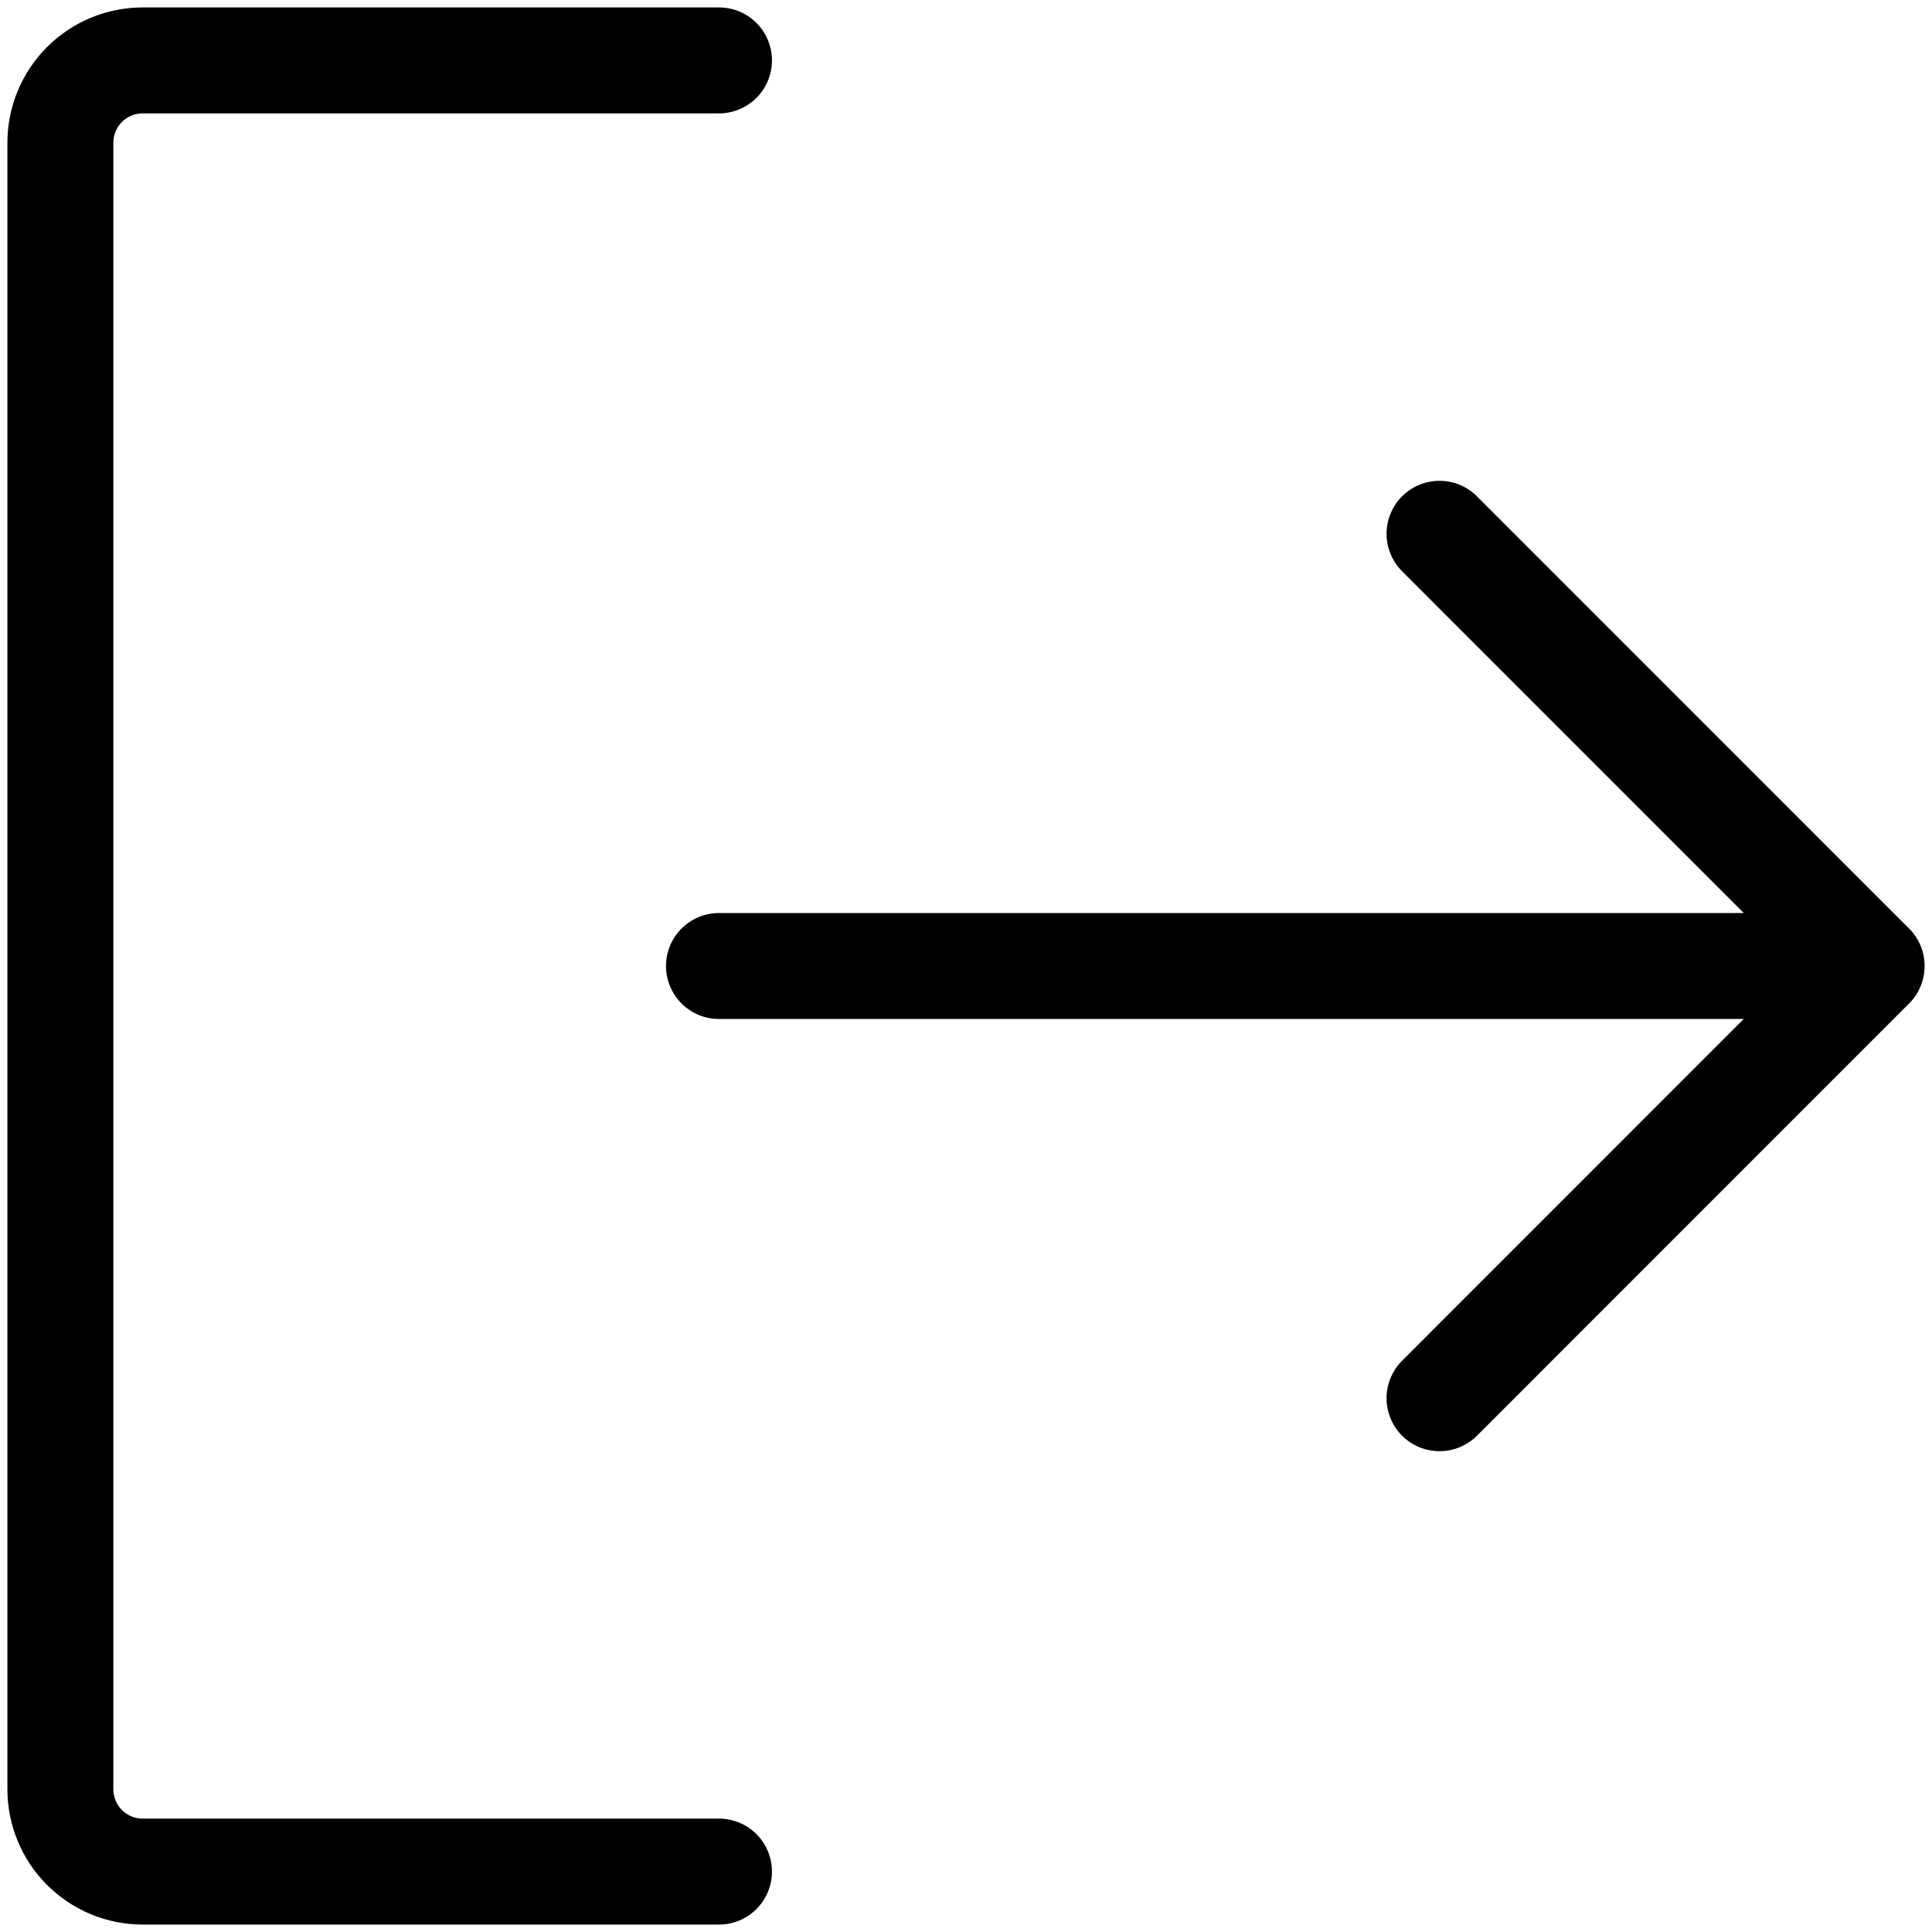
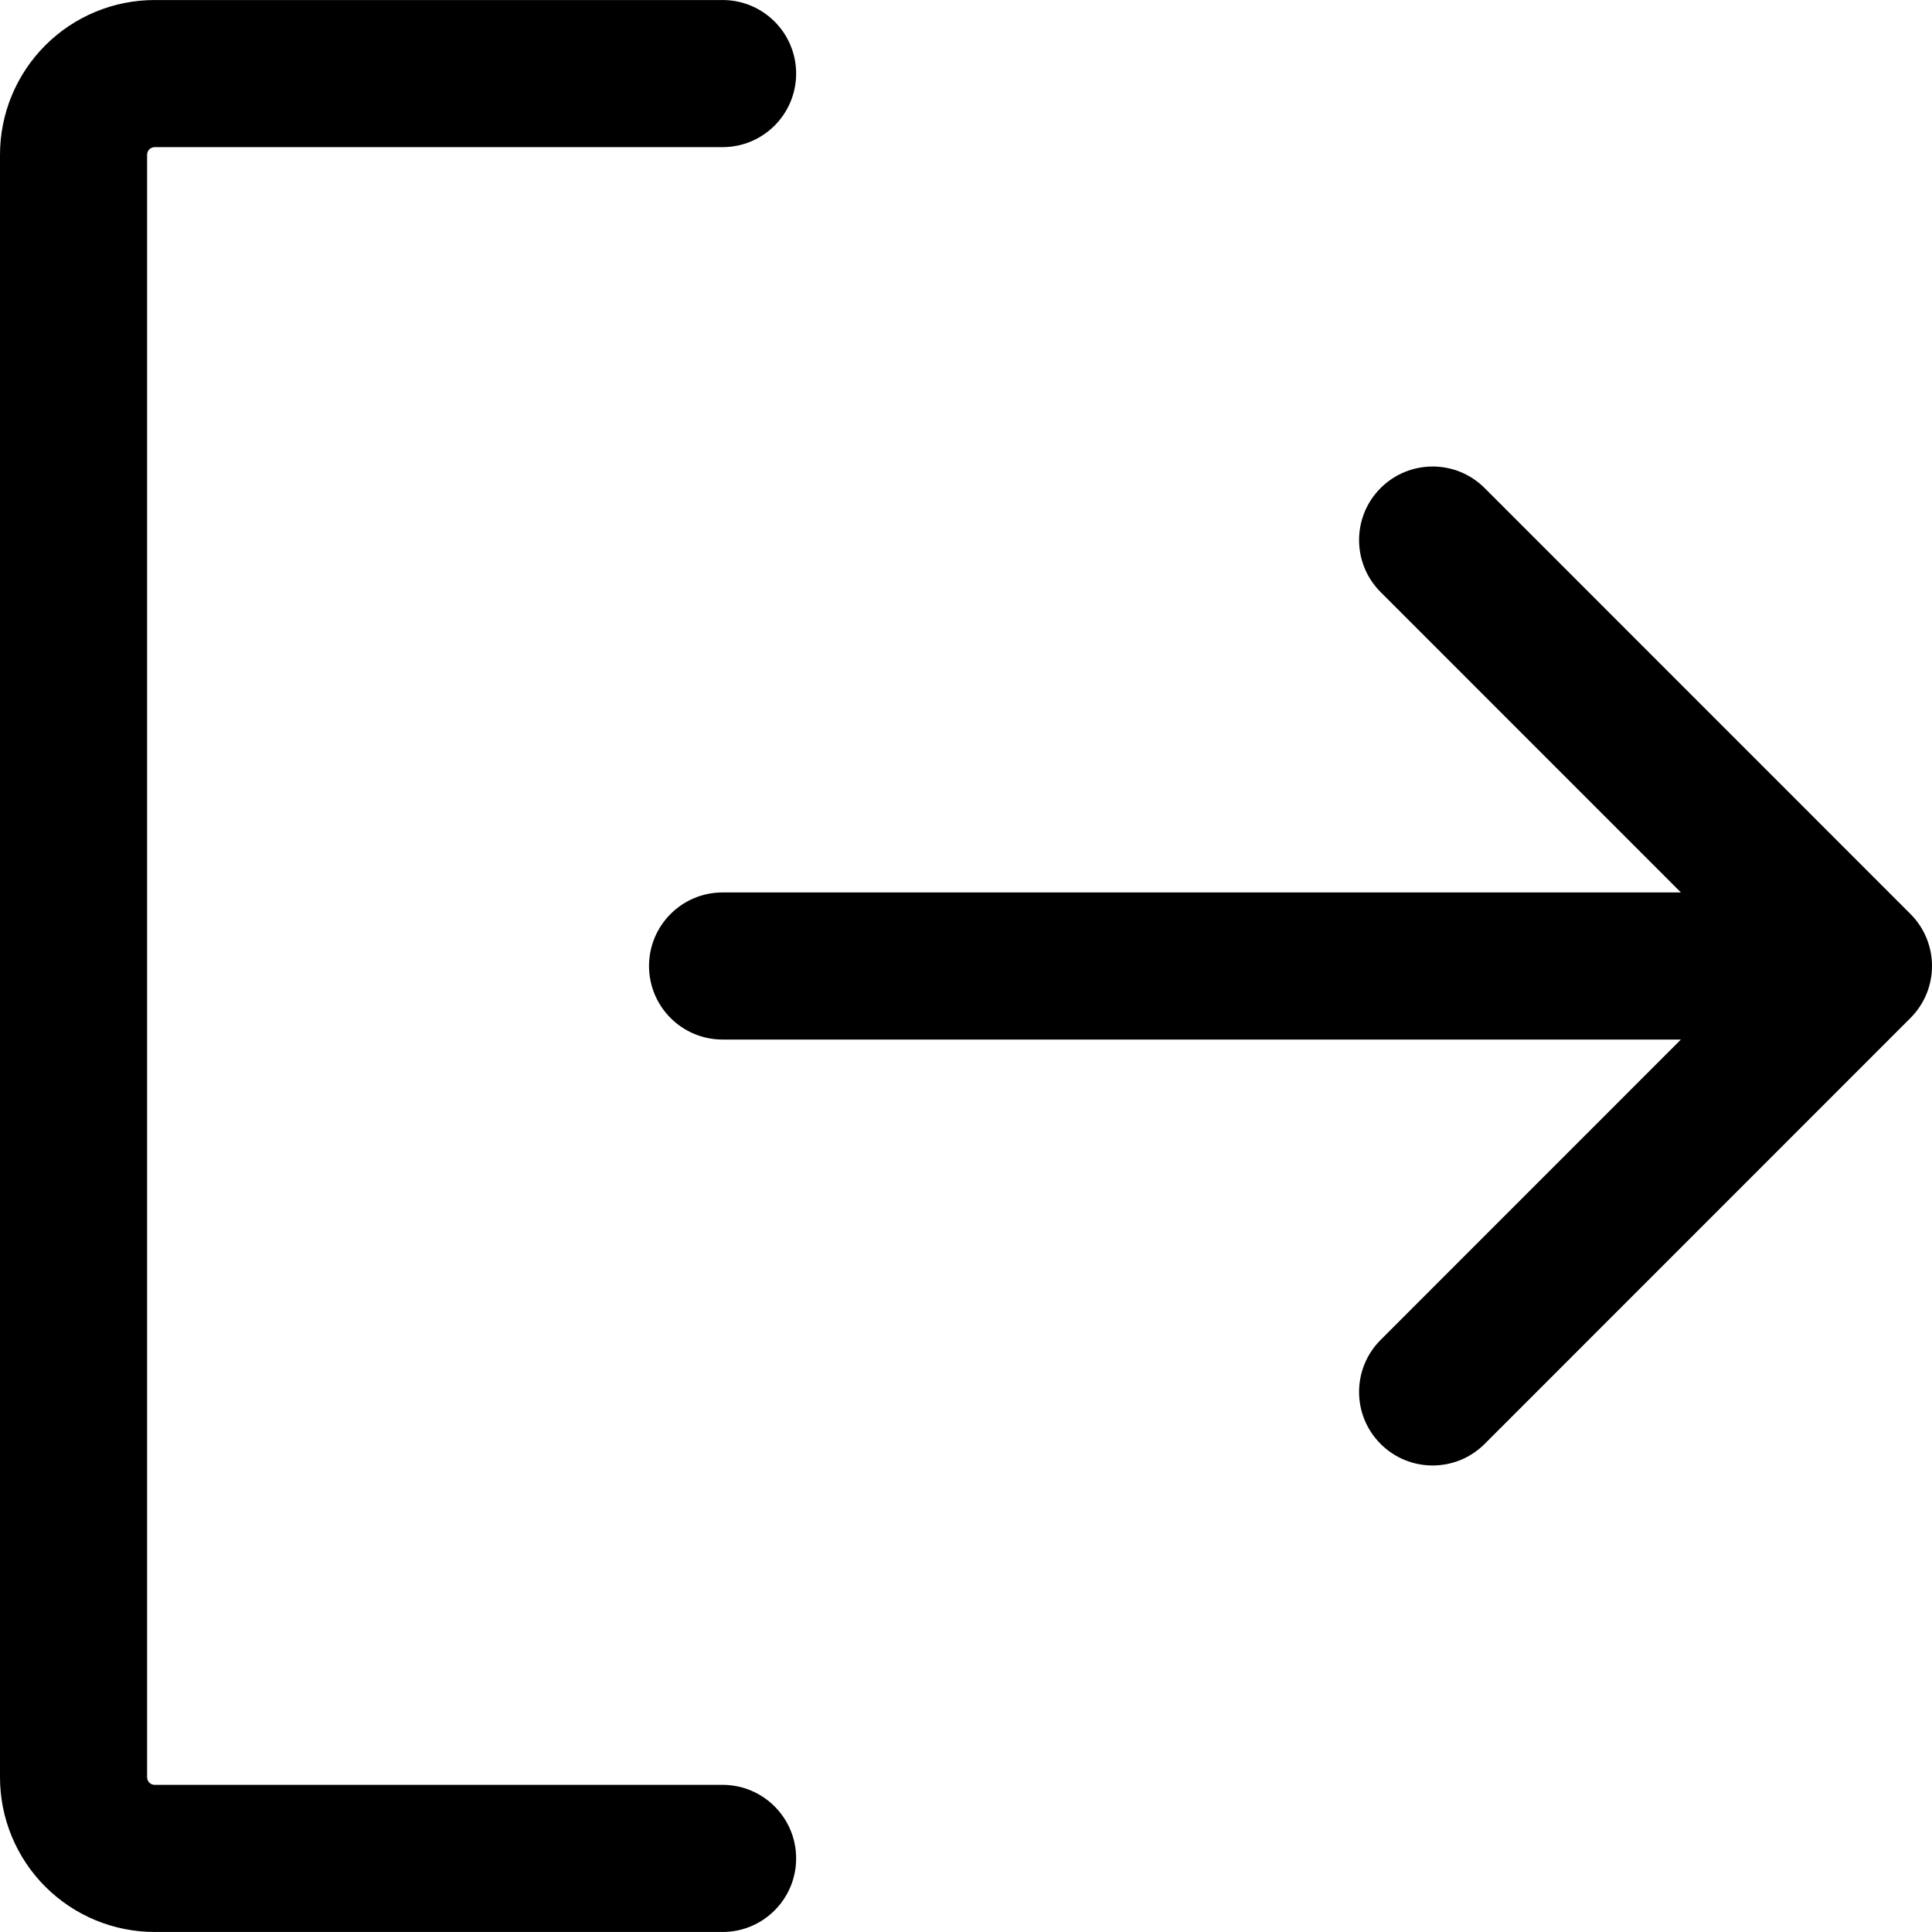
<svg xmlns="http://www.w3.org/2000/svg" version="1.1" width="1024" height="1024" viewBox="0 0 1024 1024">
  <g id="icomoon-ignore">
</g>
-   <path fill="none" stroke-linejoin="round" stroke-linecap="round" stroke-miterlimit="4" stroke-width="56.155" stroke="#000" d="M762.976 282.919l229.025 229.080-229.025 229.084" />
-   <path fill="none" stroke-linejoin="round" stroke-linecap="round" stroke-miterlimit="4" stroke-width="56.155" stroke="#000" d="M381.079 511.998h610.73" />
-   <path fill="none" stroke-linejoin="round" stroke-linecap="round" stroke-miterlimit="4" stroke-width="56.155" stroke="#000" d="M381.079 991.981h-305.443c-11.572 0-22.671-4.592-30.855-12.776-8.185-8.188-12.78-19.284-12.78-30.859v-872.697c0-11.572 4.596-22.671 12.78-30.855s19.283-12.78 30.855-12.78h305.443" />
+   <path fill="#000" d="M79.148 79.162c0.753-0.753 1.773-1.175 2.838-1.175h300.999c21.531 0 38.986-17.455 38.986-38.986s-17.455-38.986-38.986-38.986h-300.999c-21.745 0-42.598 8.638-57.973 24.013s-24.013 36.229-24.013 57.973v859.998c0 21.746 8.638 42.596 24.013 57.975 15.376 15.375 36.229 24.011 57.973 24.011h300.999c21.531 0 38.986-17.457 38.986-38.986s-17.455-38.986-38.986-38.986h-300.999c-1.064 0-2.085-0.422-2.838-1.174s-1.175-1.775-1.175-2.839v-859.998c0-1.064 0.422-2.085 1.175-2.838zM731.758 258.679c15.227-15.223 39.913-15.22 55.137 0.007l225.691 225.748c15.218 15.227 15.218 39.904 0 55.131l-225.691 225.746c-15.223 15.227-39.908 15.233-55.137 0.009s-15.227-39.908-0.004-55.137l159.157-159.199h-507.927c-21.531 0-38.986-17.457-38.986-38.986s17.455-38.986 38.986-38.986h507.927l-159.157-159.199c-15.223-15.227-15.223-39.912 0.004-55.136z" />
</svg>
